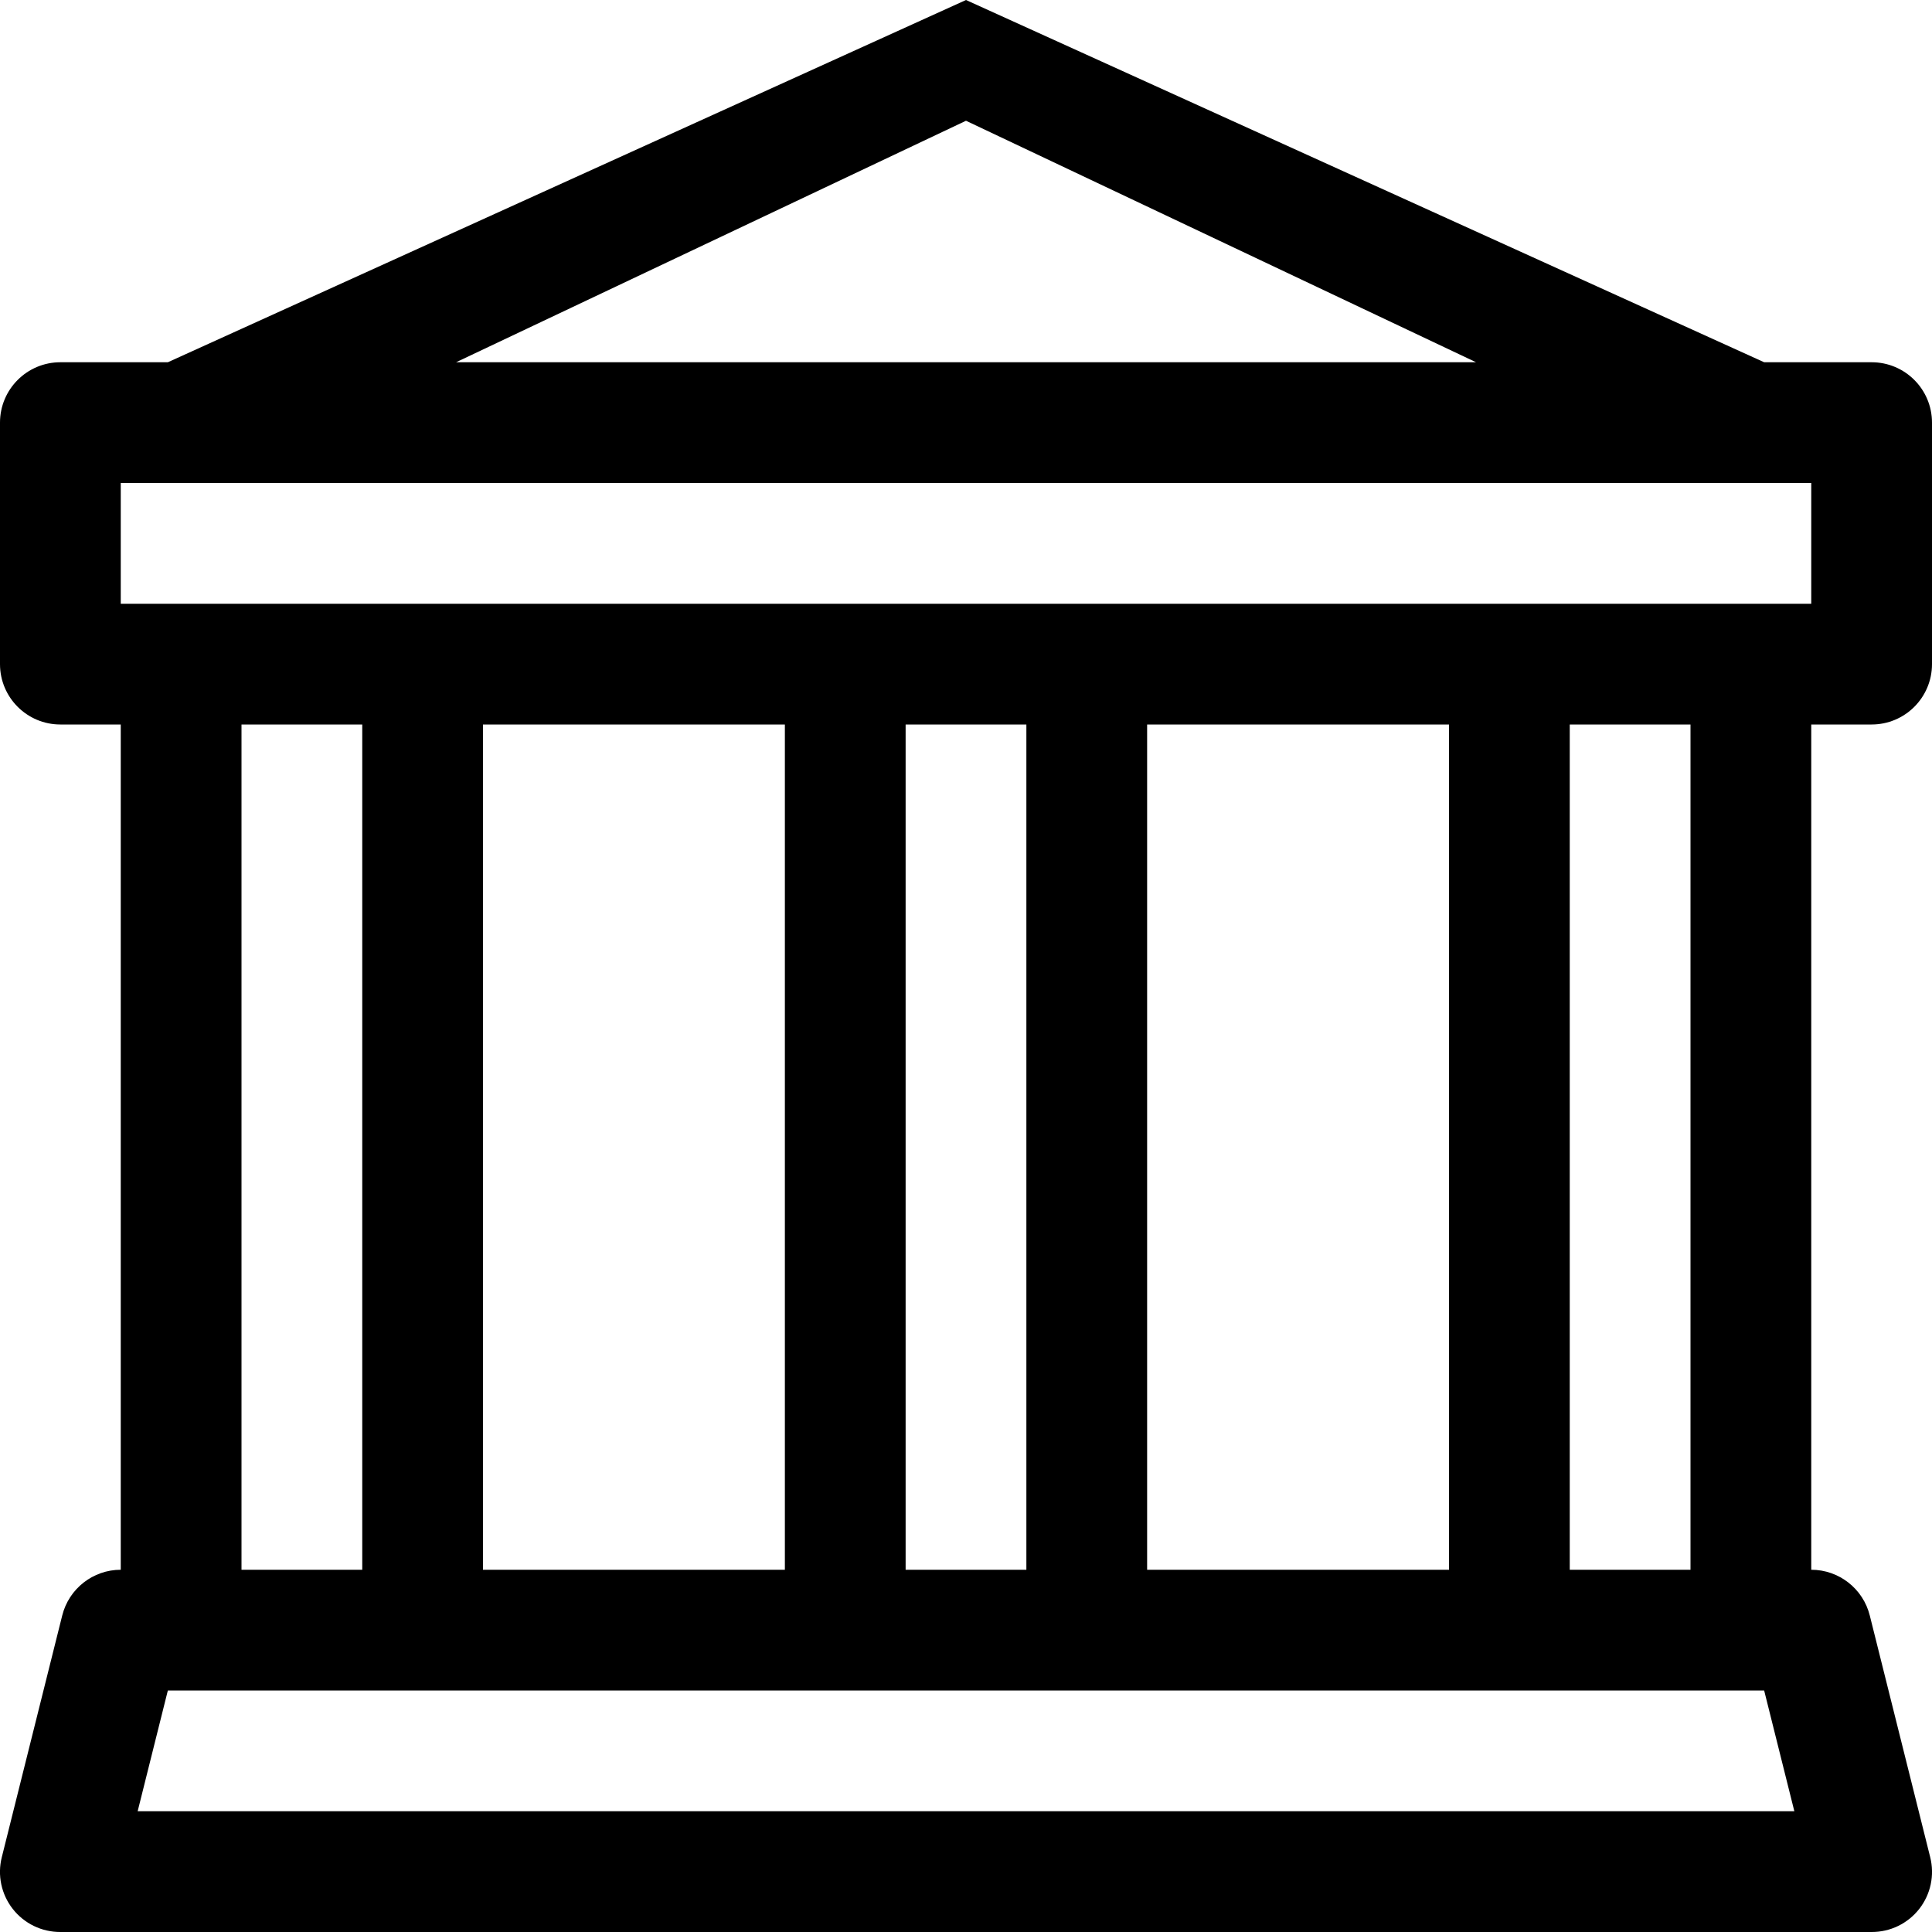
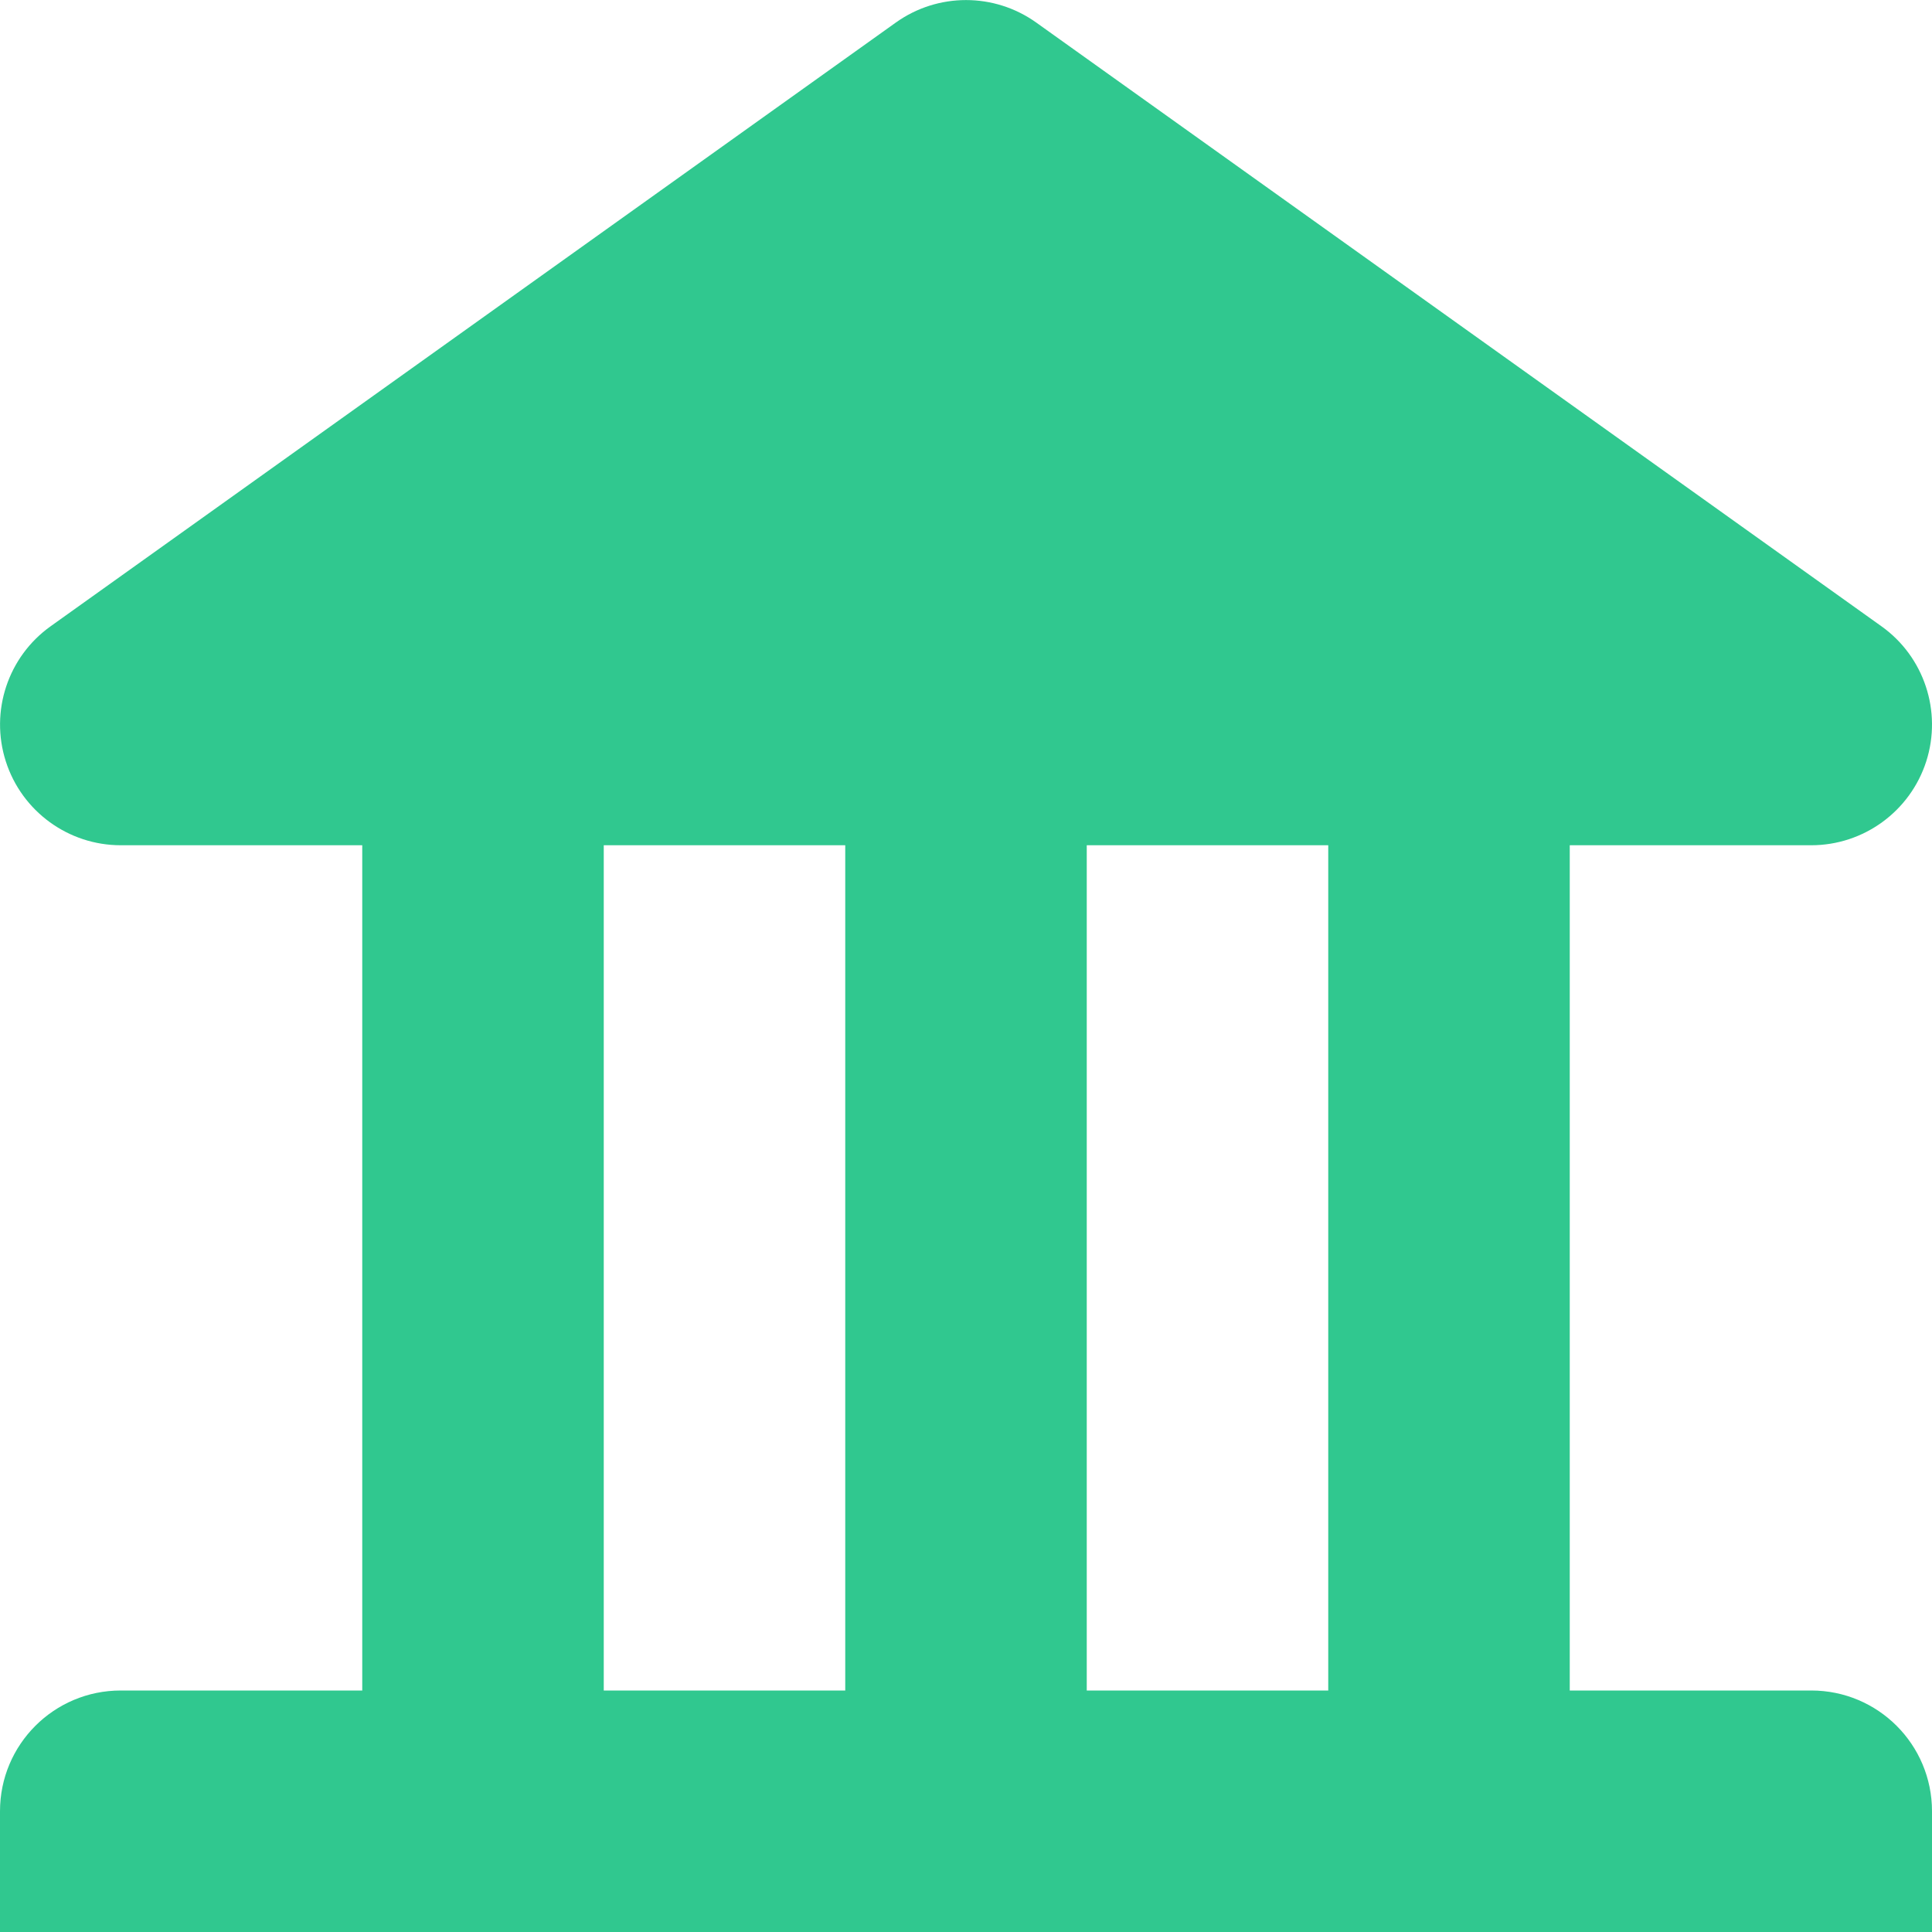
- <svg xmlns="http://www.w3.org/2000/svg" width="16" height="16" fill="currentColor" class="bi bi-bank" viewBox="0 0 16 16">
-   <path d="m8 0 6.61 3h.89a.5.5 0 0 1 .5.5v2a.5.5 0 0 1-.5.5H15v7a.5.5 0 0 1 .485.38l.5 2a.498.498 0 0 1-.485.62H.5a.498.498 0 0 1-.485-.62l.5-2A.5.5 0 0 1 1 13V6H.5a.5.5 0 0 1-.5-.5v-2A.5.5 0 0 1 .5 3h.89zM3.777 3h8.447L8 1zM2 6v7h1V6zm2 0v7h2.5V6zm3.5 0v7h1V6zm2 0v7H12V6zM13 6v7h1V6zm2-1V4H1v1zm-.39 9H1.39l-.25 1h13.72z" />
+ <svg xmlns="http://www.w3.org/2000/svg" version="1.0" id="Layer_1" width="800px" height="800px" viewBox="0 0 64 64" enable-background="new 0 0 64 64" xml:space="preserve" fill="#000000">
+   <g id="SVGRepo_bgCarrier" stroke-width="0" />
+   <g id="SVGRepo_tracerCarrier" stroke-linecap="round" stroke-linejoin="round" />
+   <g id="SVGRepo_iconCarrier">
+     <path fill="#30C88F" d="M60,56h-8V28h8c1.738,0,3.277-1.125,3.809-2.777c0.531-1.656-0.07-3.469-1.484-4.477l-28-20 c-1.391-0.992-3.258-0.992-4.648,0l-28,20c-1.414,1.008-2.016,2.82-1.484,4.477C0.723,26.875,2.262,28,4,28h8v28H4 c-2.211,0-4,1.789-4,4v4h64v-4C64,57.789,62.211,56,60,56z M28,56h-8V28h8V56z M44,56h-8V28h8V56z" />
+   </g>
</svg>
